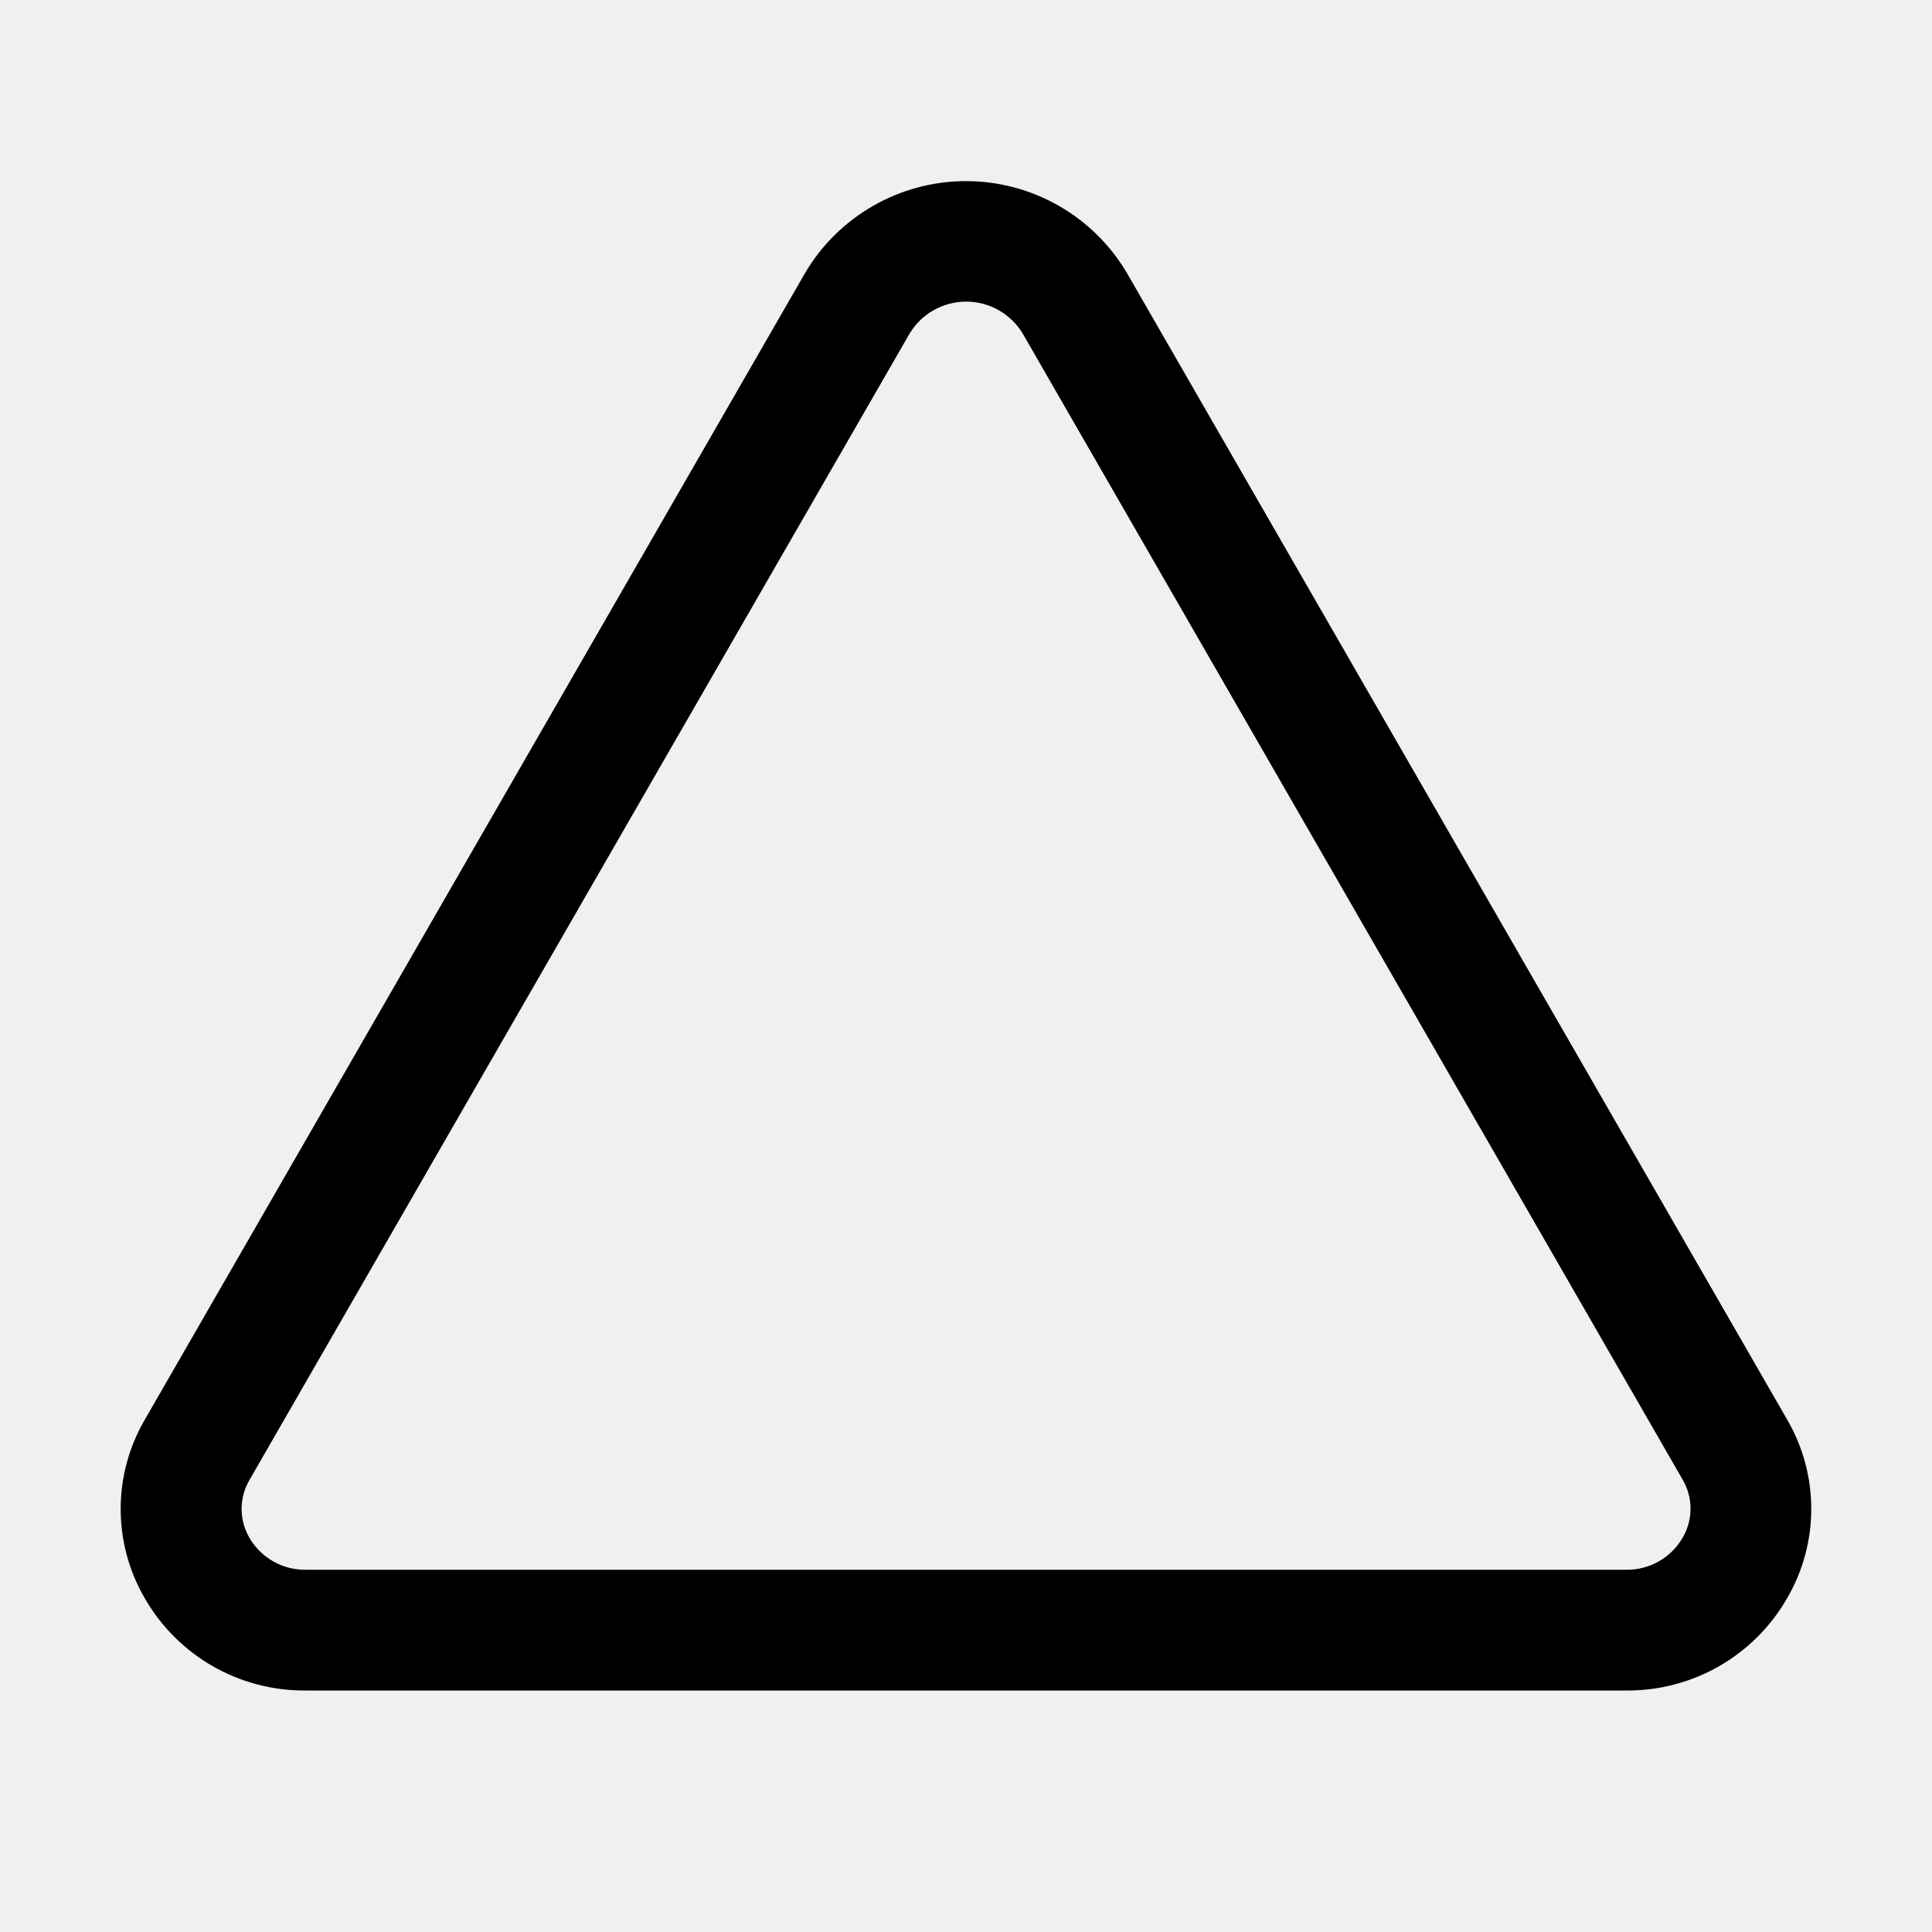
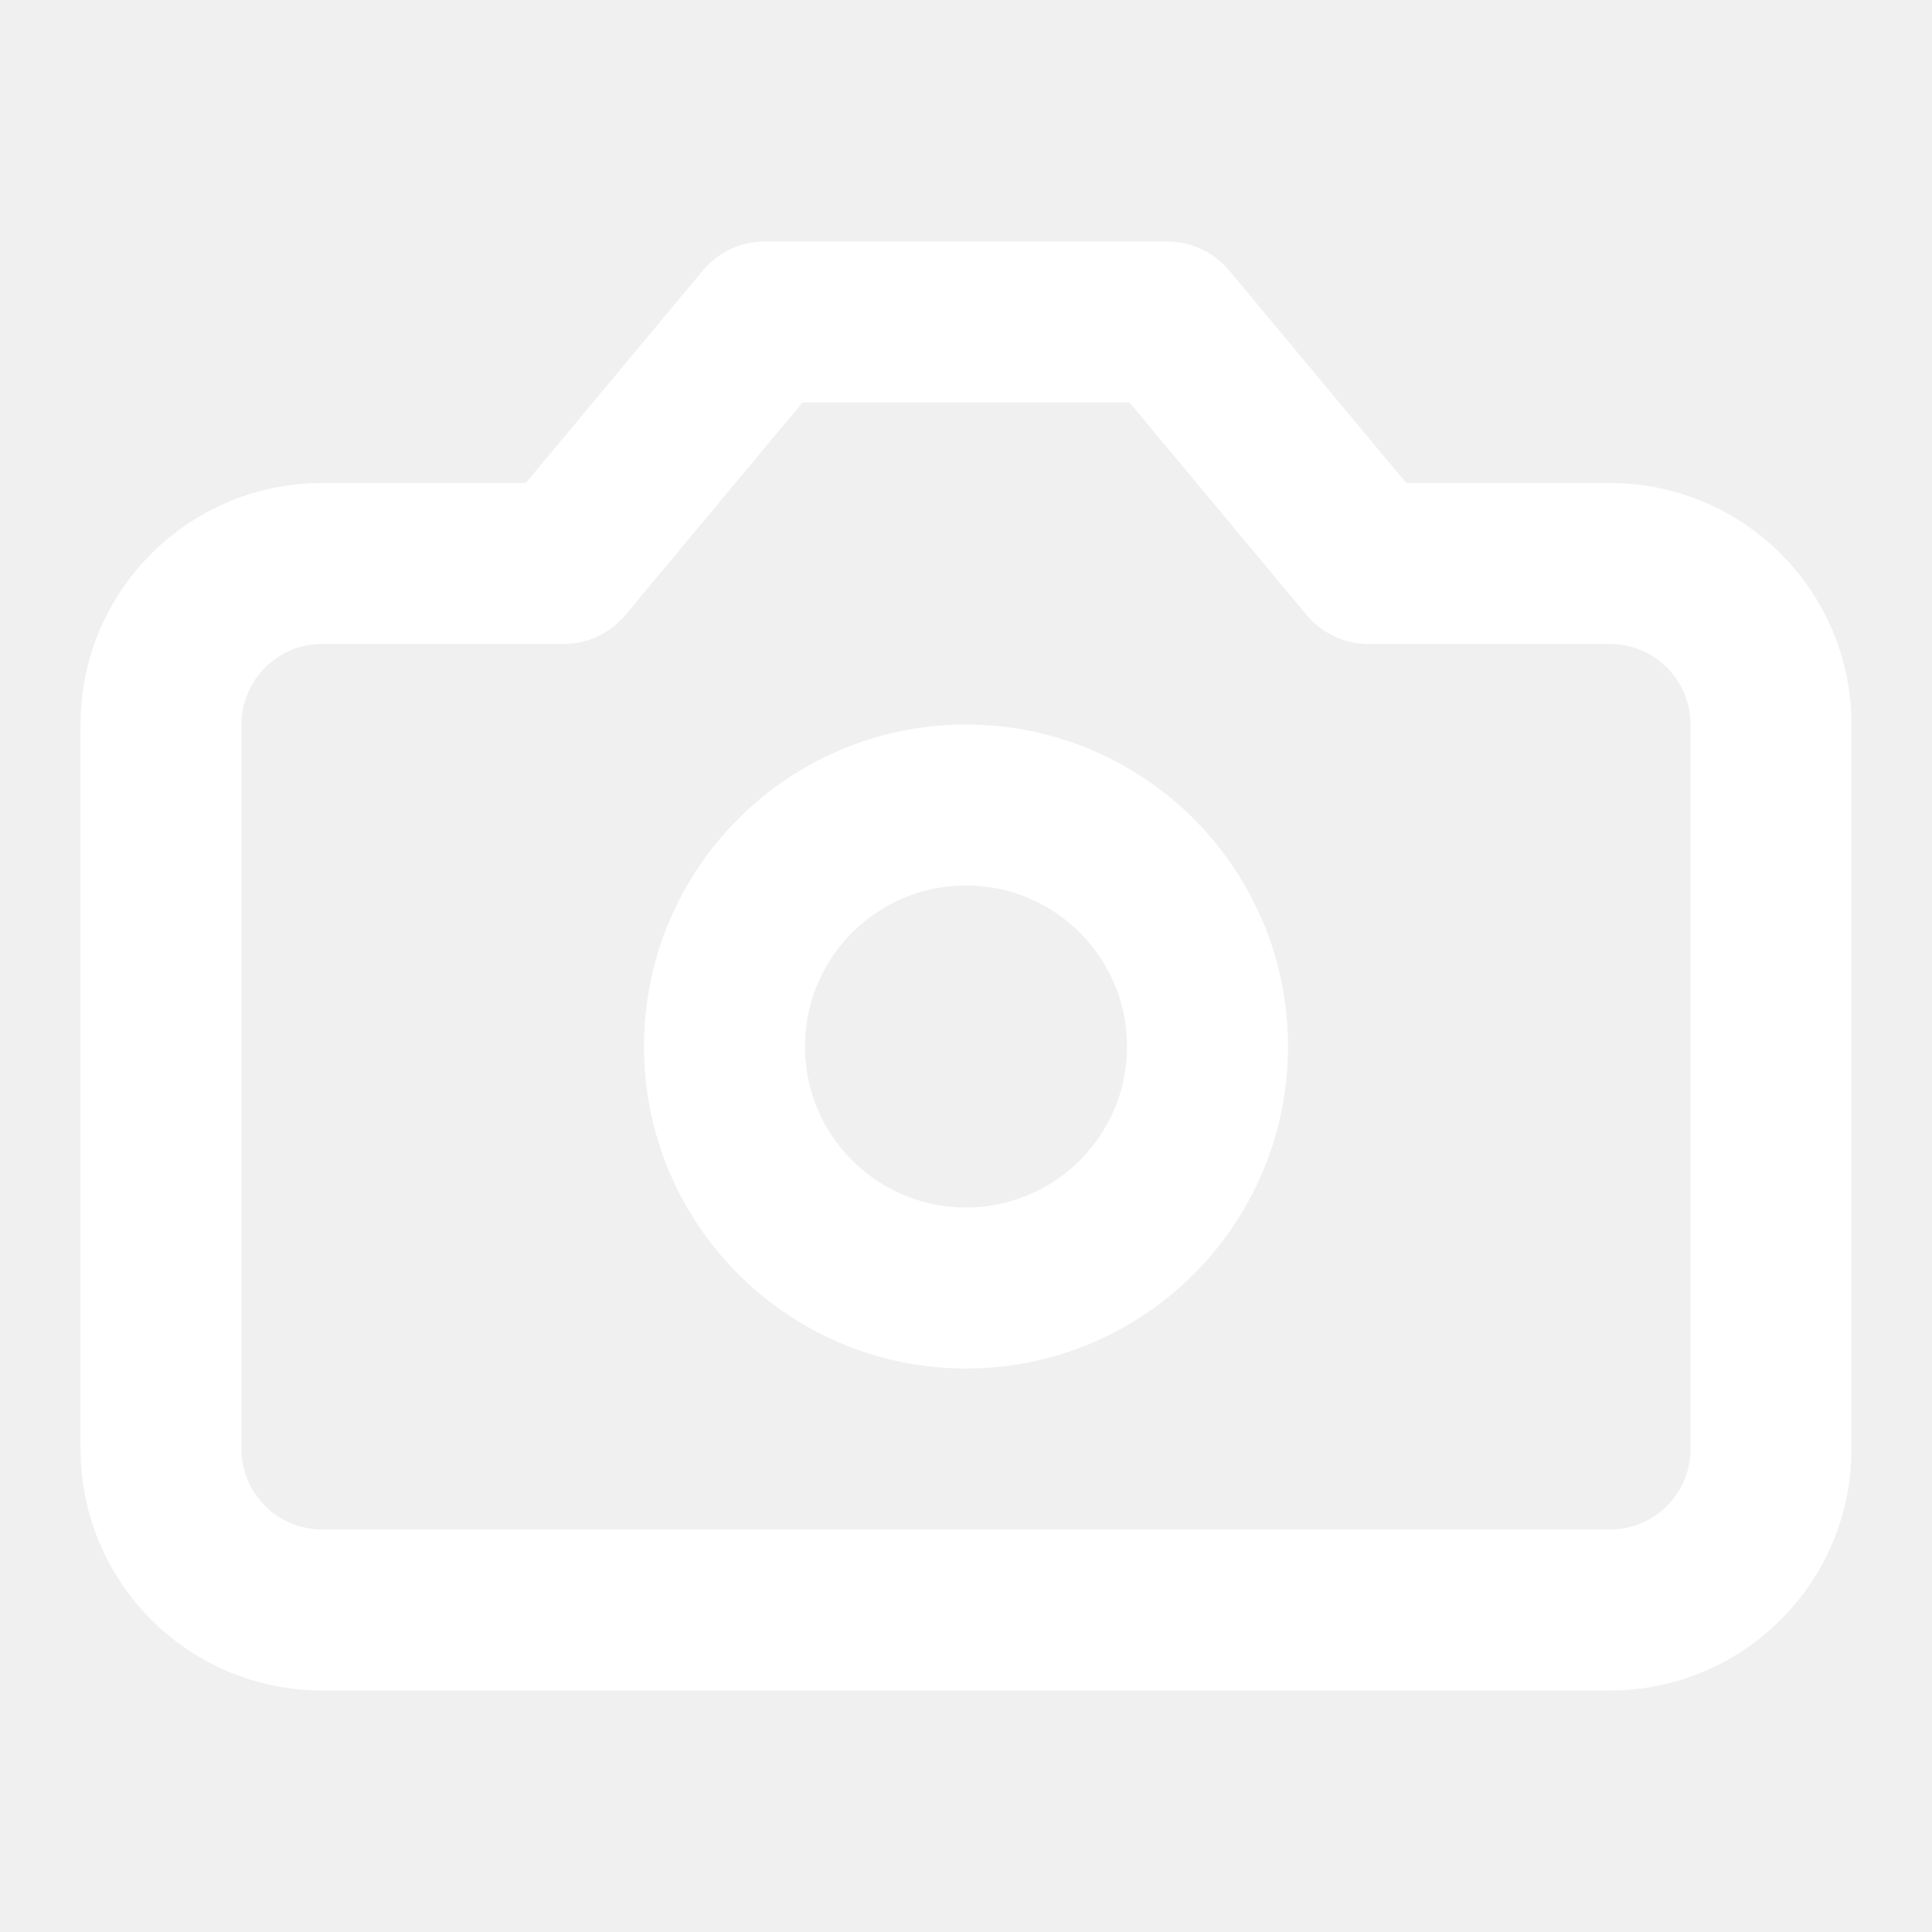
- <svg xmlns="http://www.w3.org/2000/svg" width="32" height="32" fill="#000000" viewBox="0 0 256 256">
-   <path d="M236.8,188.09,149.35,36.22a24.76,24.76,0,0,0-42.7,0L19.2,188.09a23.51,23.51,0,0,0,0,23.72A24.34,24.34,0,0,0,40.55,224h174.9a24.34,24.34,0,0,0,21.33-12.19A23.51,23.51,0,0,0,236.8,188.09ZM222.93,203.8a8.5,8.5,0,0,1-7.48,4.2H40.55a8.5,8.5,0,0,1-7.48-4.2,7.59,7.59,0,0,1,0-7.72L120.52,44.21a8.75,8.75,0,0,1,15,0l87.45,151.87A7.59,7.59,0,0,1,222.93,203.8Z" />
+ <svg xmlns="http://www.w3.org/2000/svg" width="24" height="24" viewBox="0 0 24 24" fill="none" stroke="#fff" stroke-width="2" stroke-linecap="round" stroke-linejoin="round">
+   <path d="M14.5 4h-5L7 7H4a2 2 0 0 0-2 2v9a2 2 0 0 0 2 2h16a2 2 0 0 0 2-2V9a2 2 0 0 0-2-2h-3l-2.5-3z" />
+   <circle cx="12" cy="13" r="3" />
</svg>
